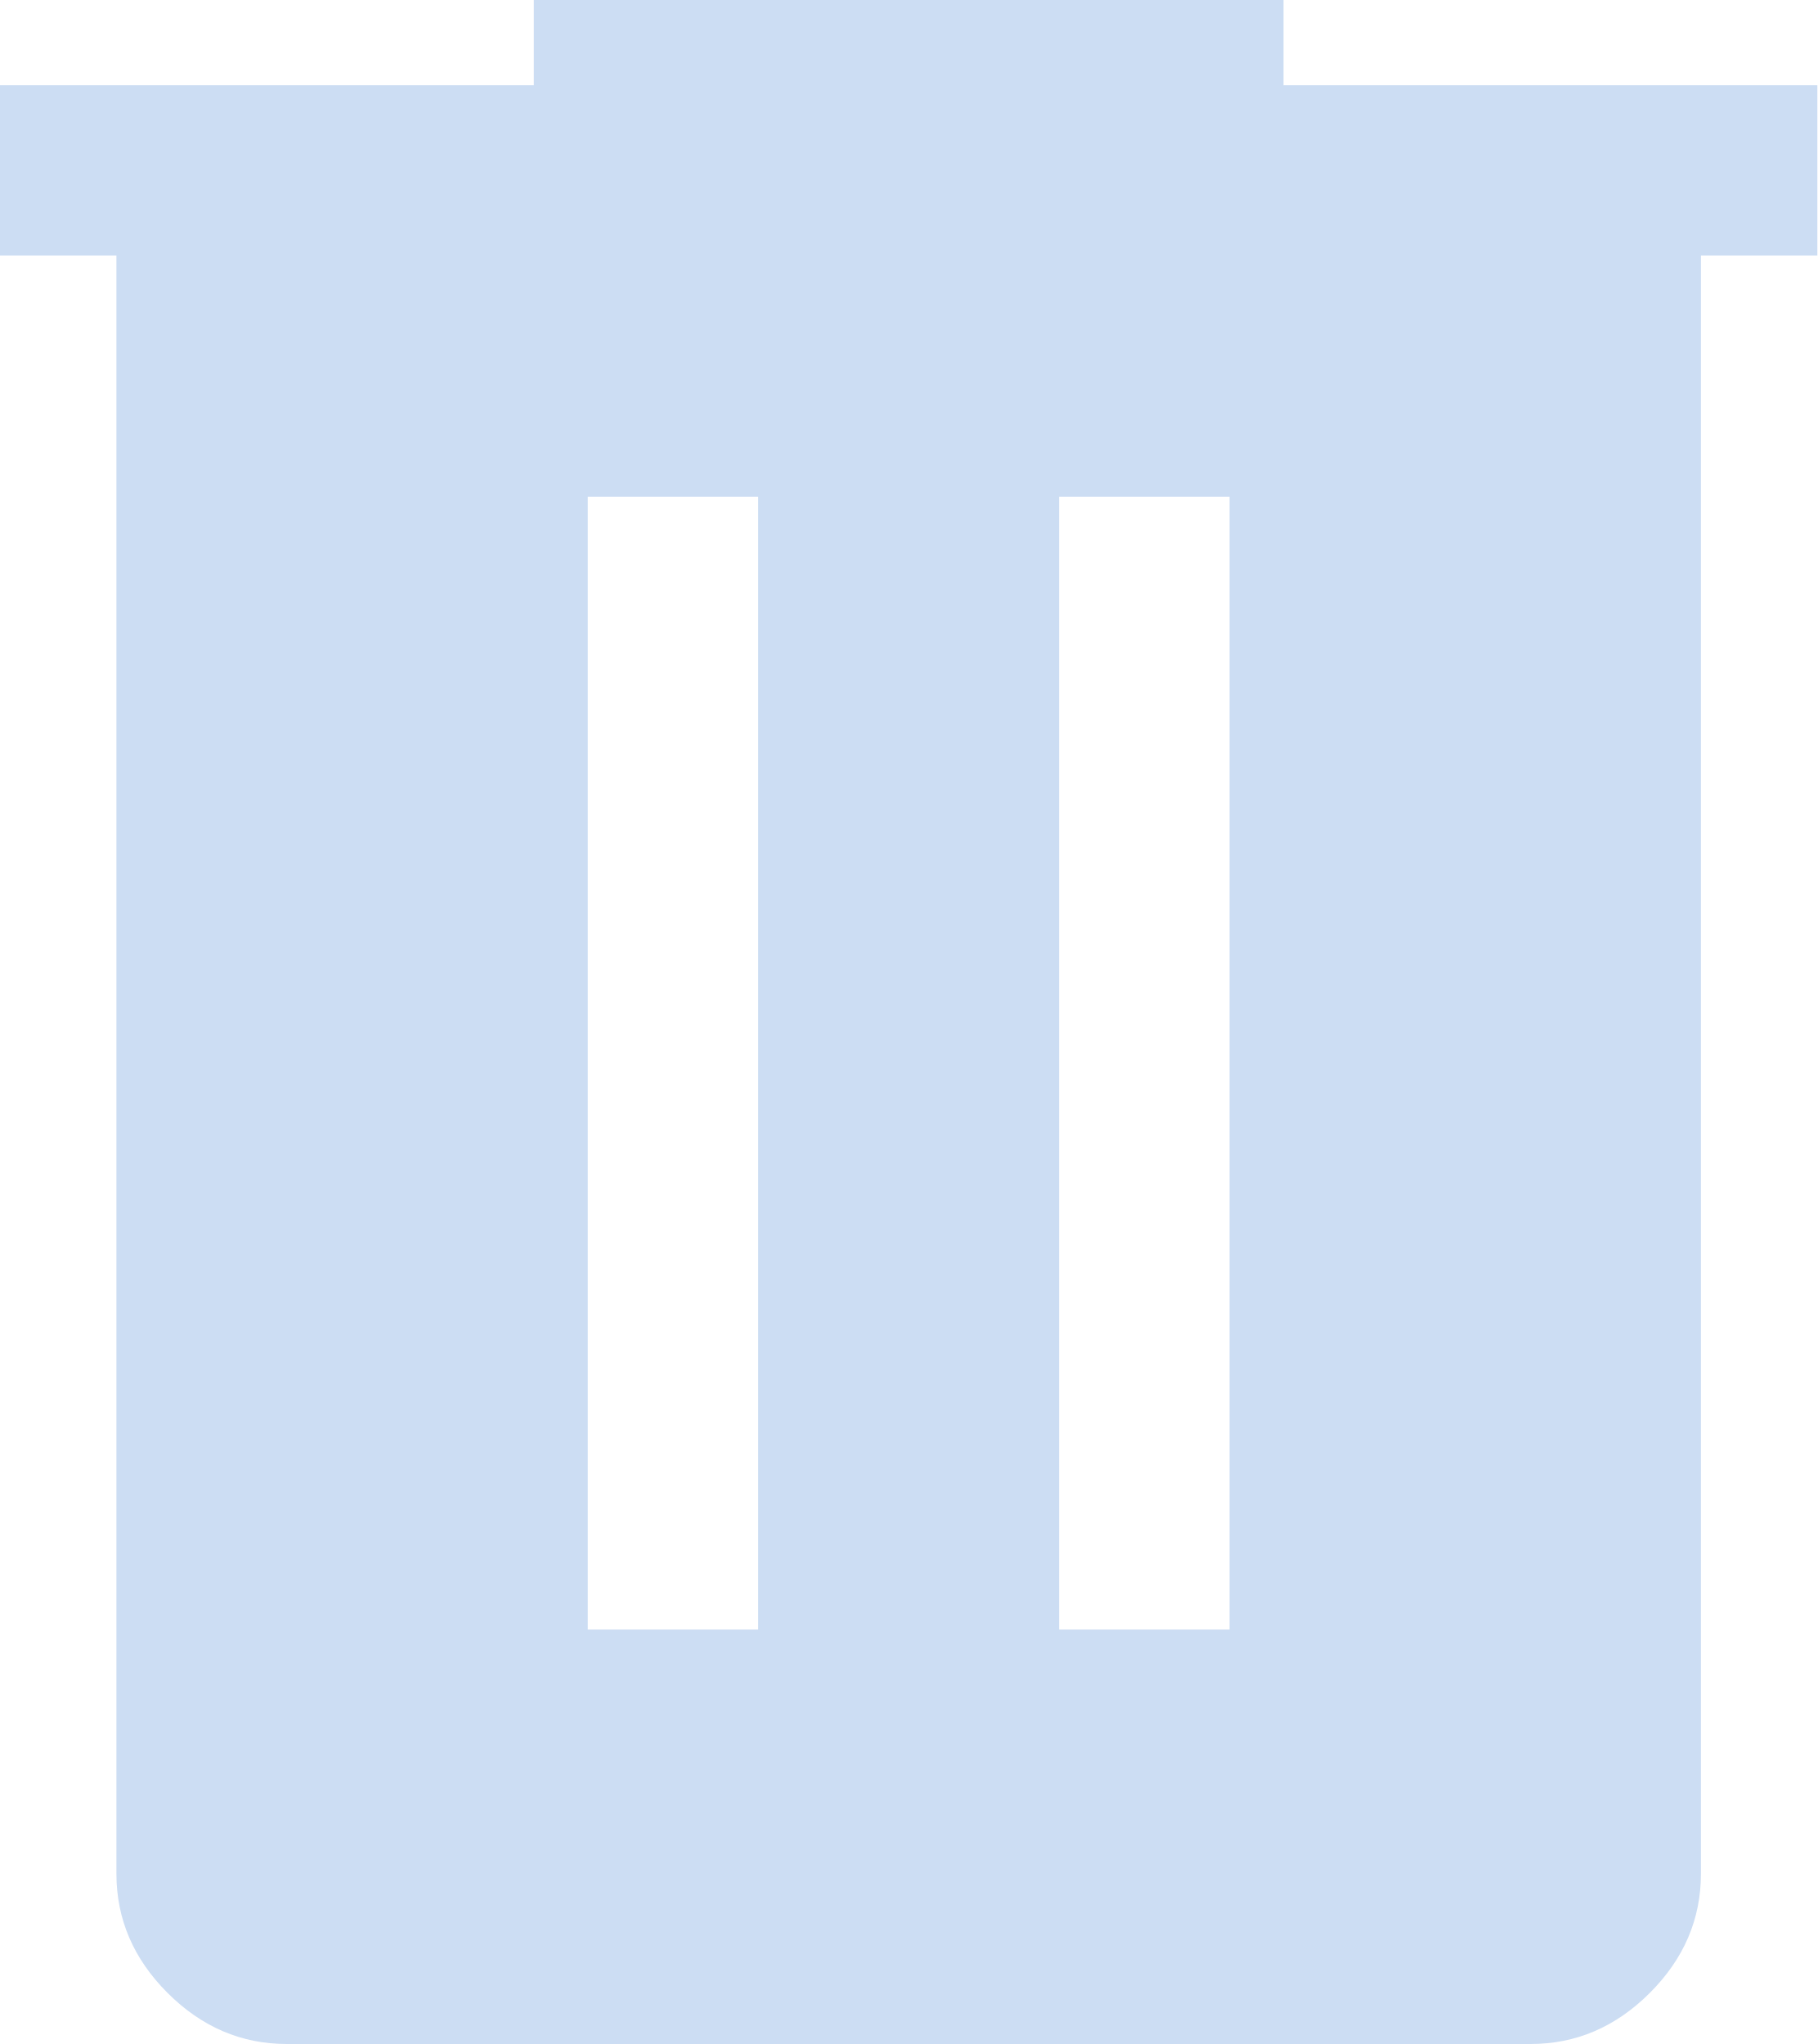
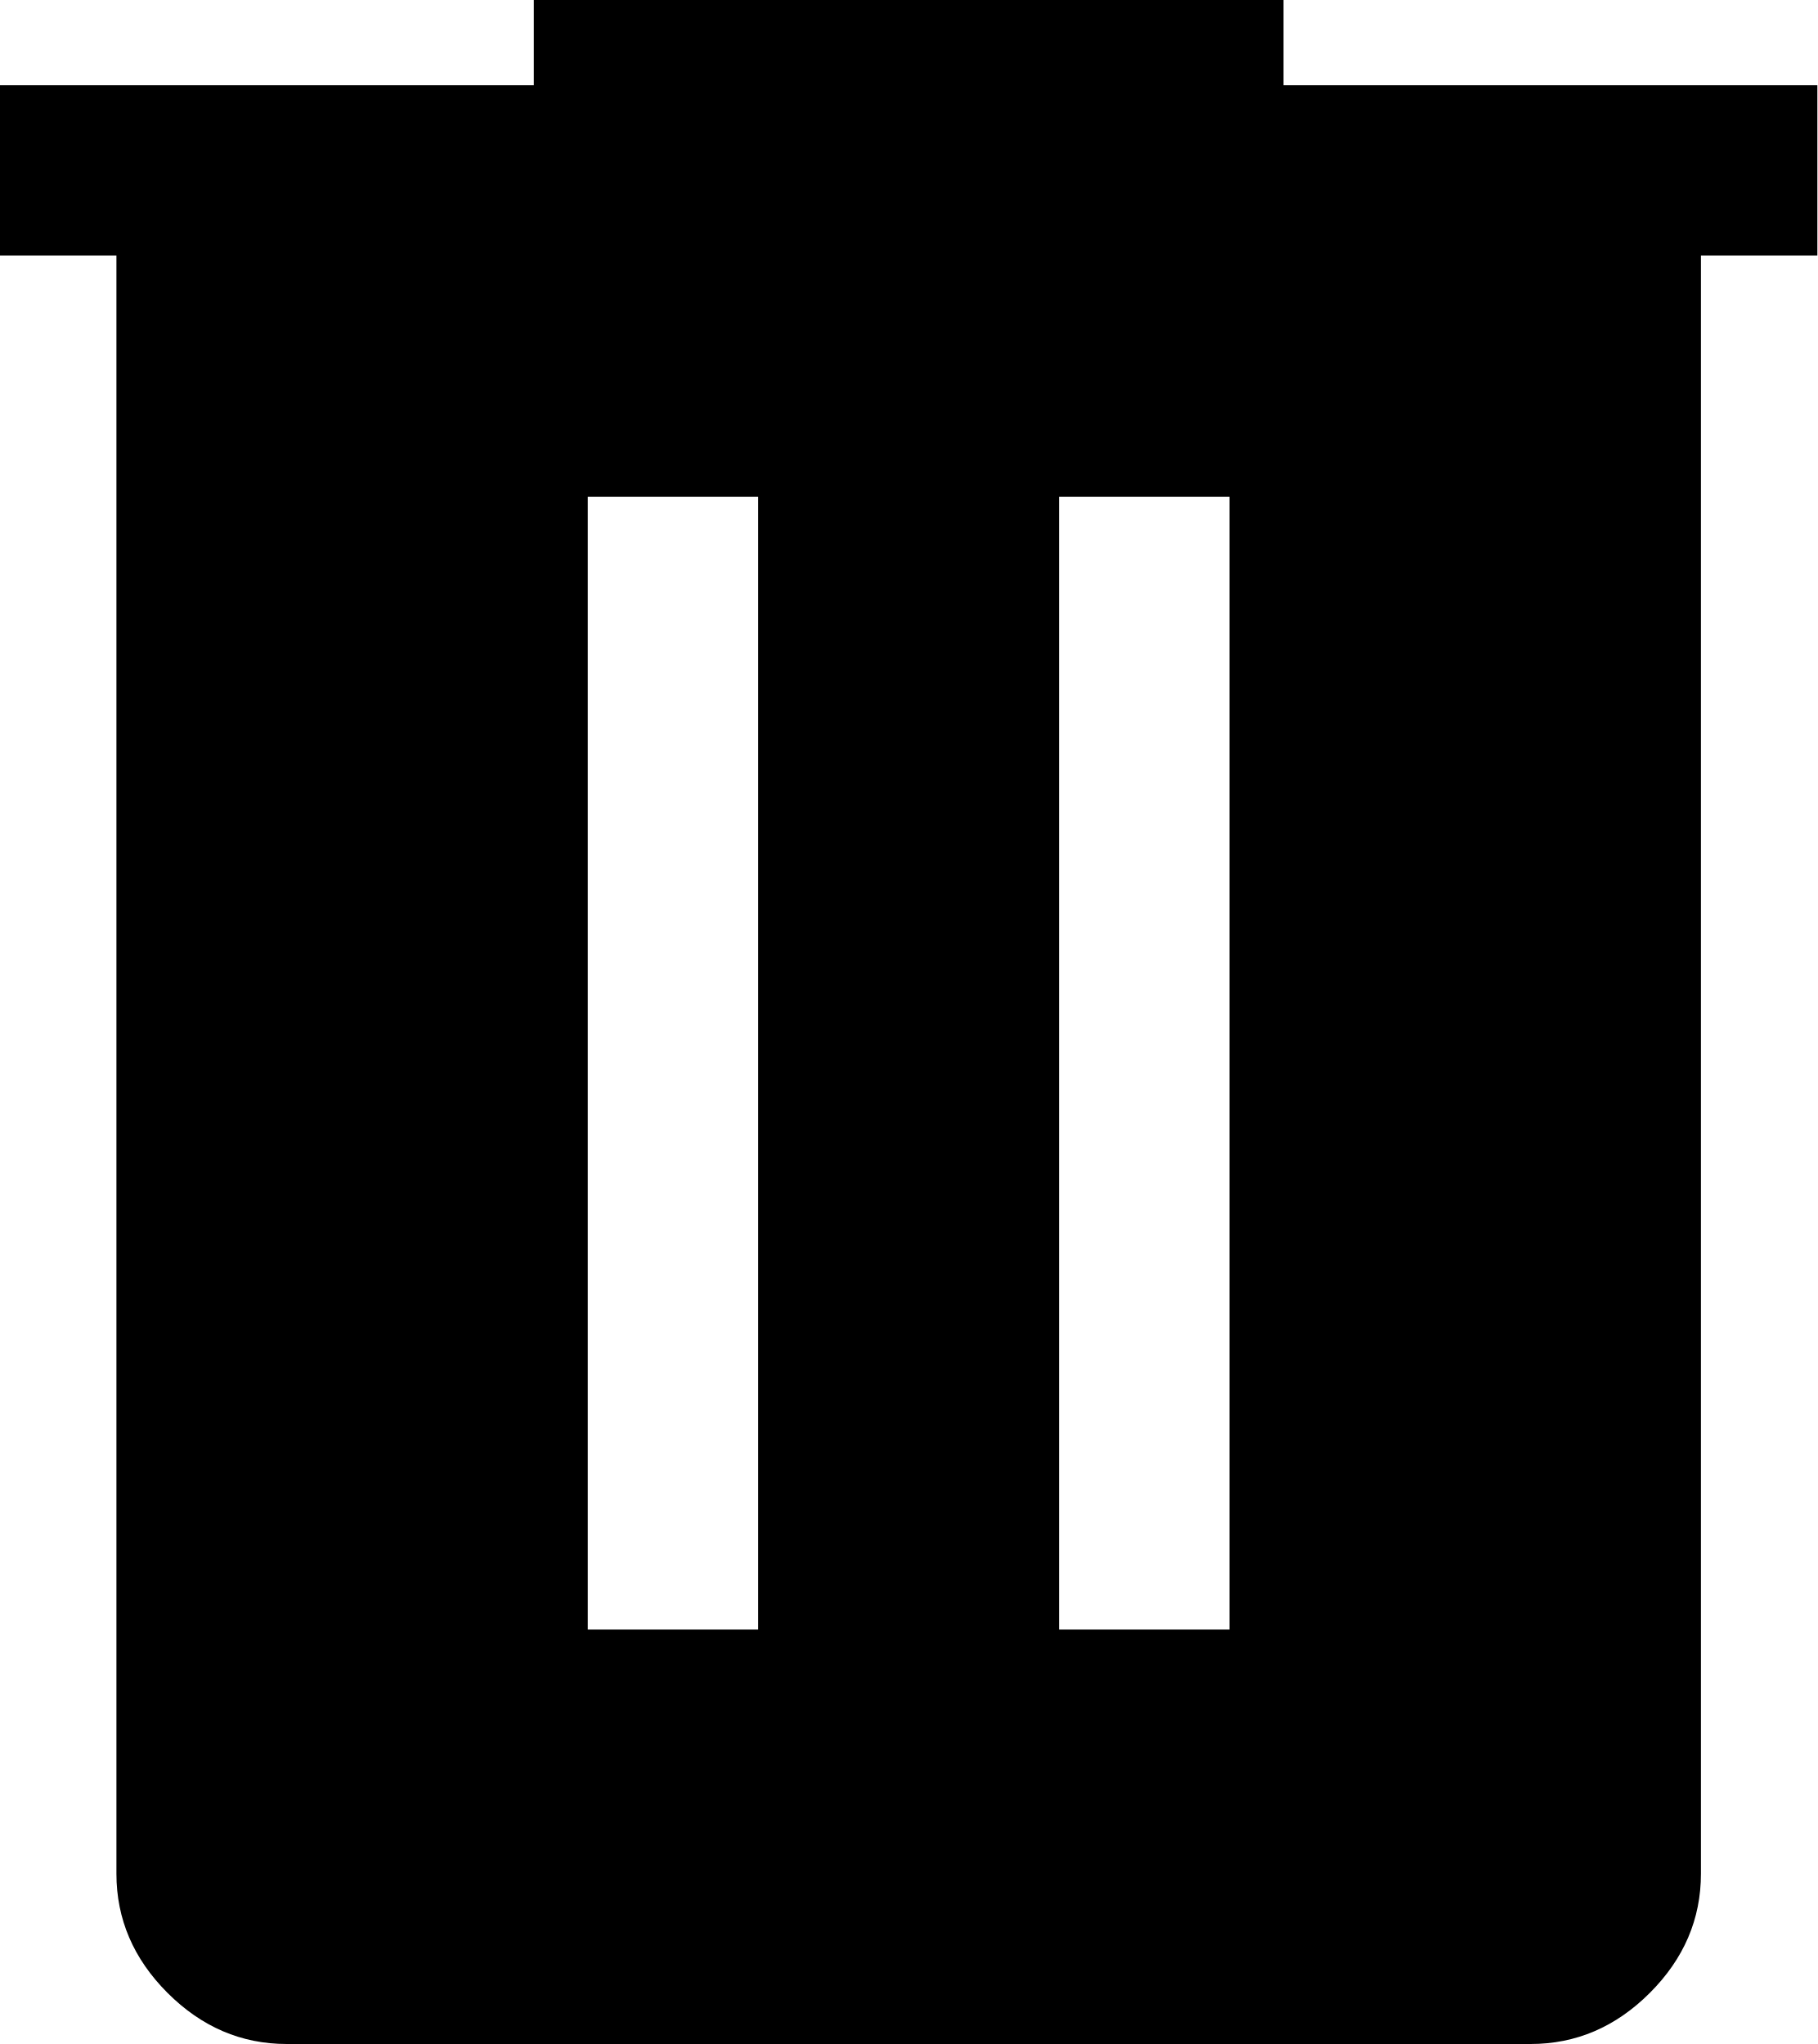
<svg xmlns="http://www.w3.org/2000/svg" width="16" height="18" viewBox="0 0 16 18" fill="none">
-   <path d="M2.525 18C2.125 18 1.775 17.85 1.475 17.55C1.175 17.25 1.025 16.9 1.025 16.5V2.25H0V0.75H4.7V0H11.3V0.75H16V2.25H14.975V16.5C14.975 16.9 14.825 17.25 14.525 17.55C14.225 17.85 13.875 18 13.475 18H2.525ZM5.175 14.35H6.675V4.375H5.175V14.35ZM9.325 14.35H10.825V4.375H9.325V14.35Z" fill="#CCDDF3" />
+   <path d="M2.525 18C2.125 18 1.775 17.85 1.475 17.55C1.175 17.25 1.025 16.9 1.025 16.5V2.25H0V0.75H4.7V0H11.3V0.75H16V2.25H14.975V16.5C14.975 16.9 14.825 17.25 14.525 17.55C14.225 17.85 13.875 18 13.475 18H2.525ZM5.175 14.35H6.675V4.375H5.175V14.35ZM9.325 14.35H10.825V4.375H9.325V14.35Z" fill="currentColor" />
</svg>
